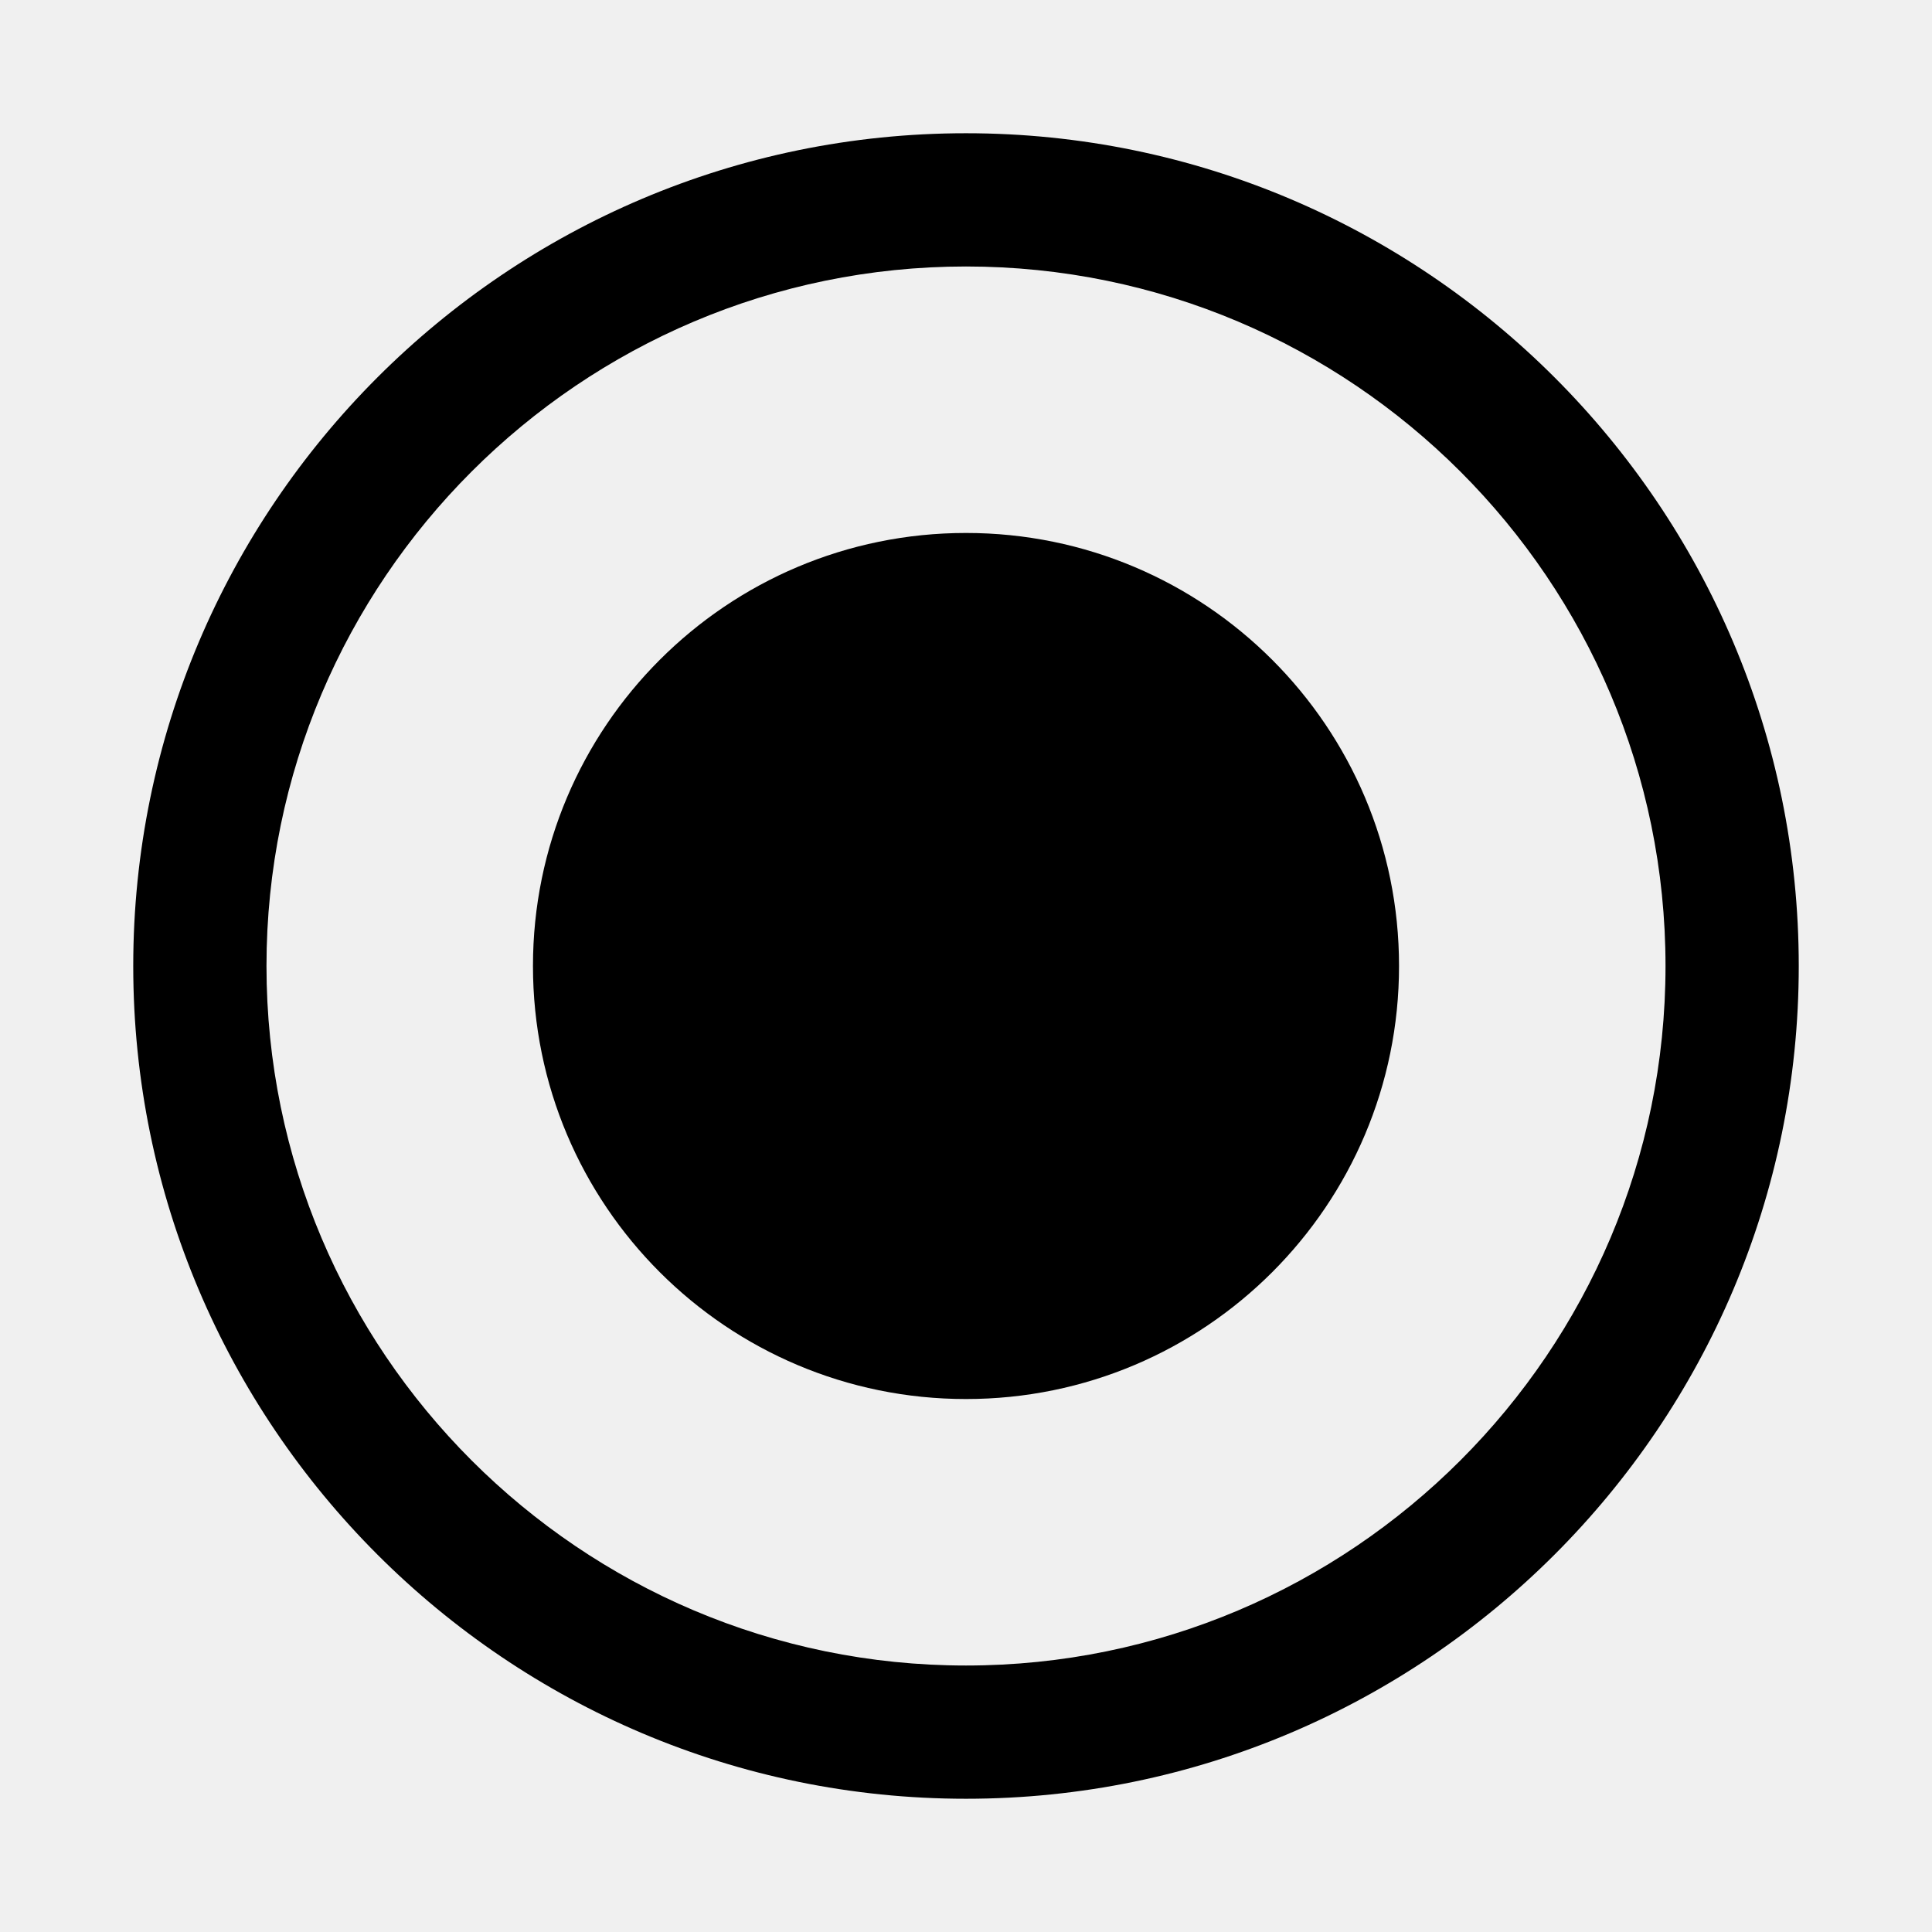
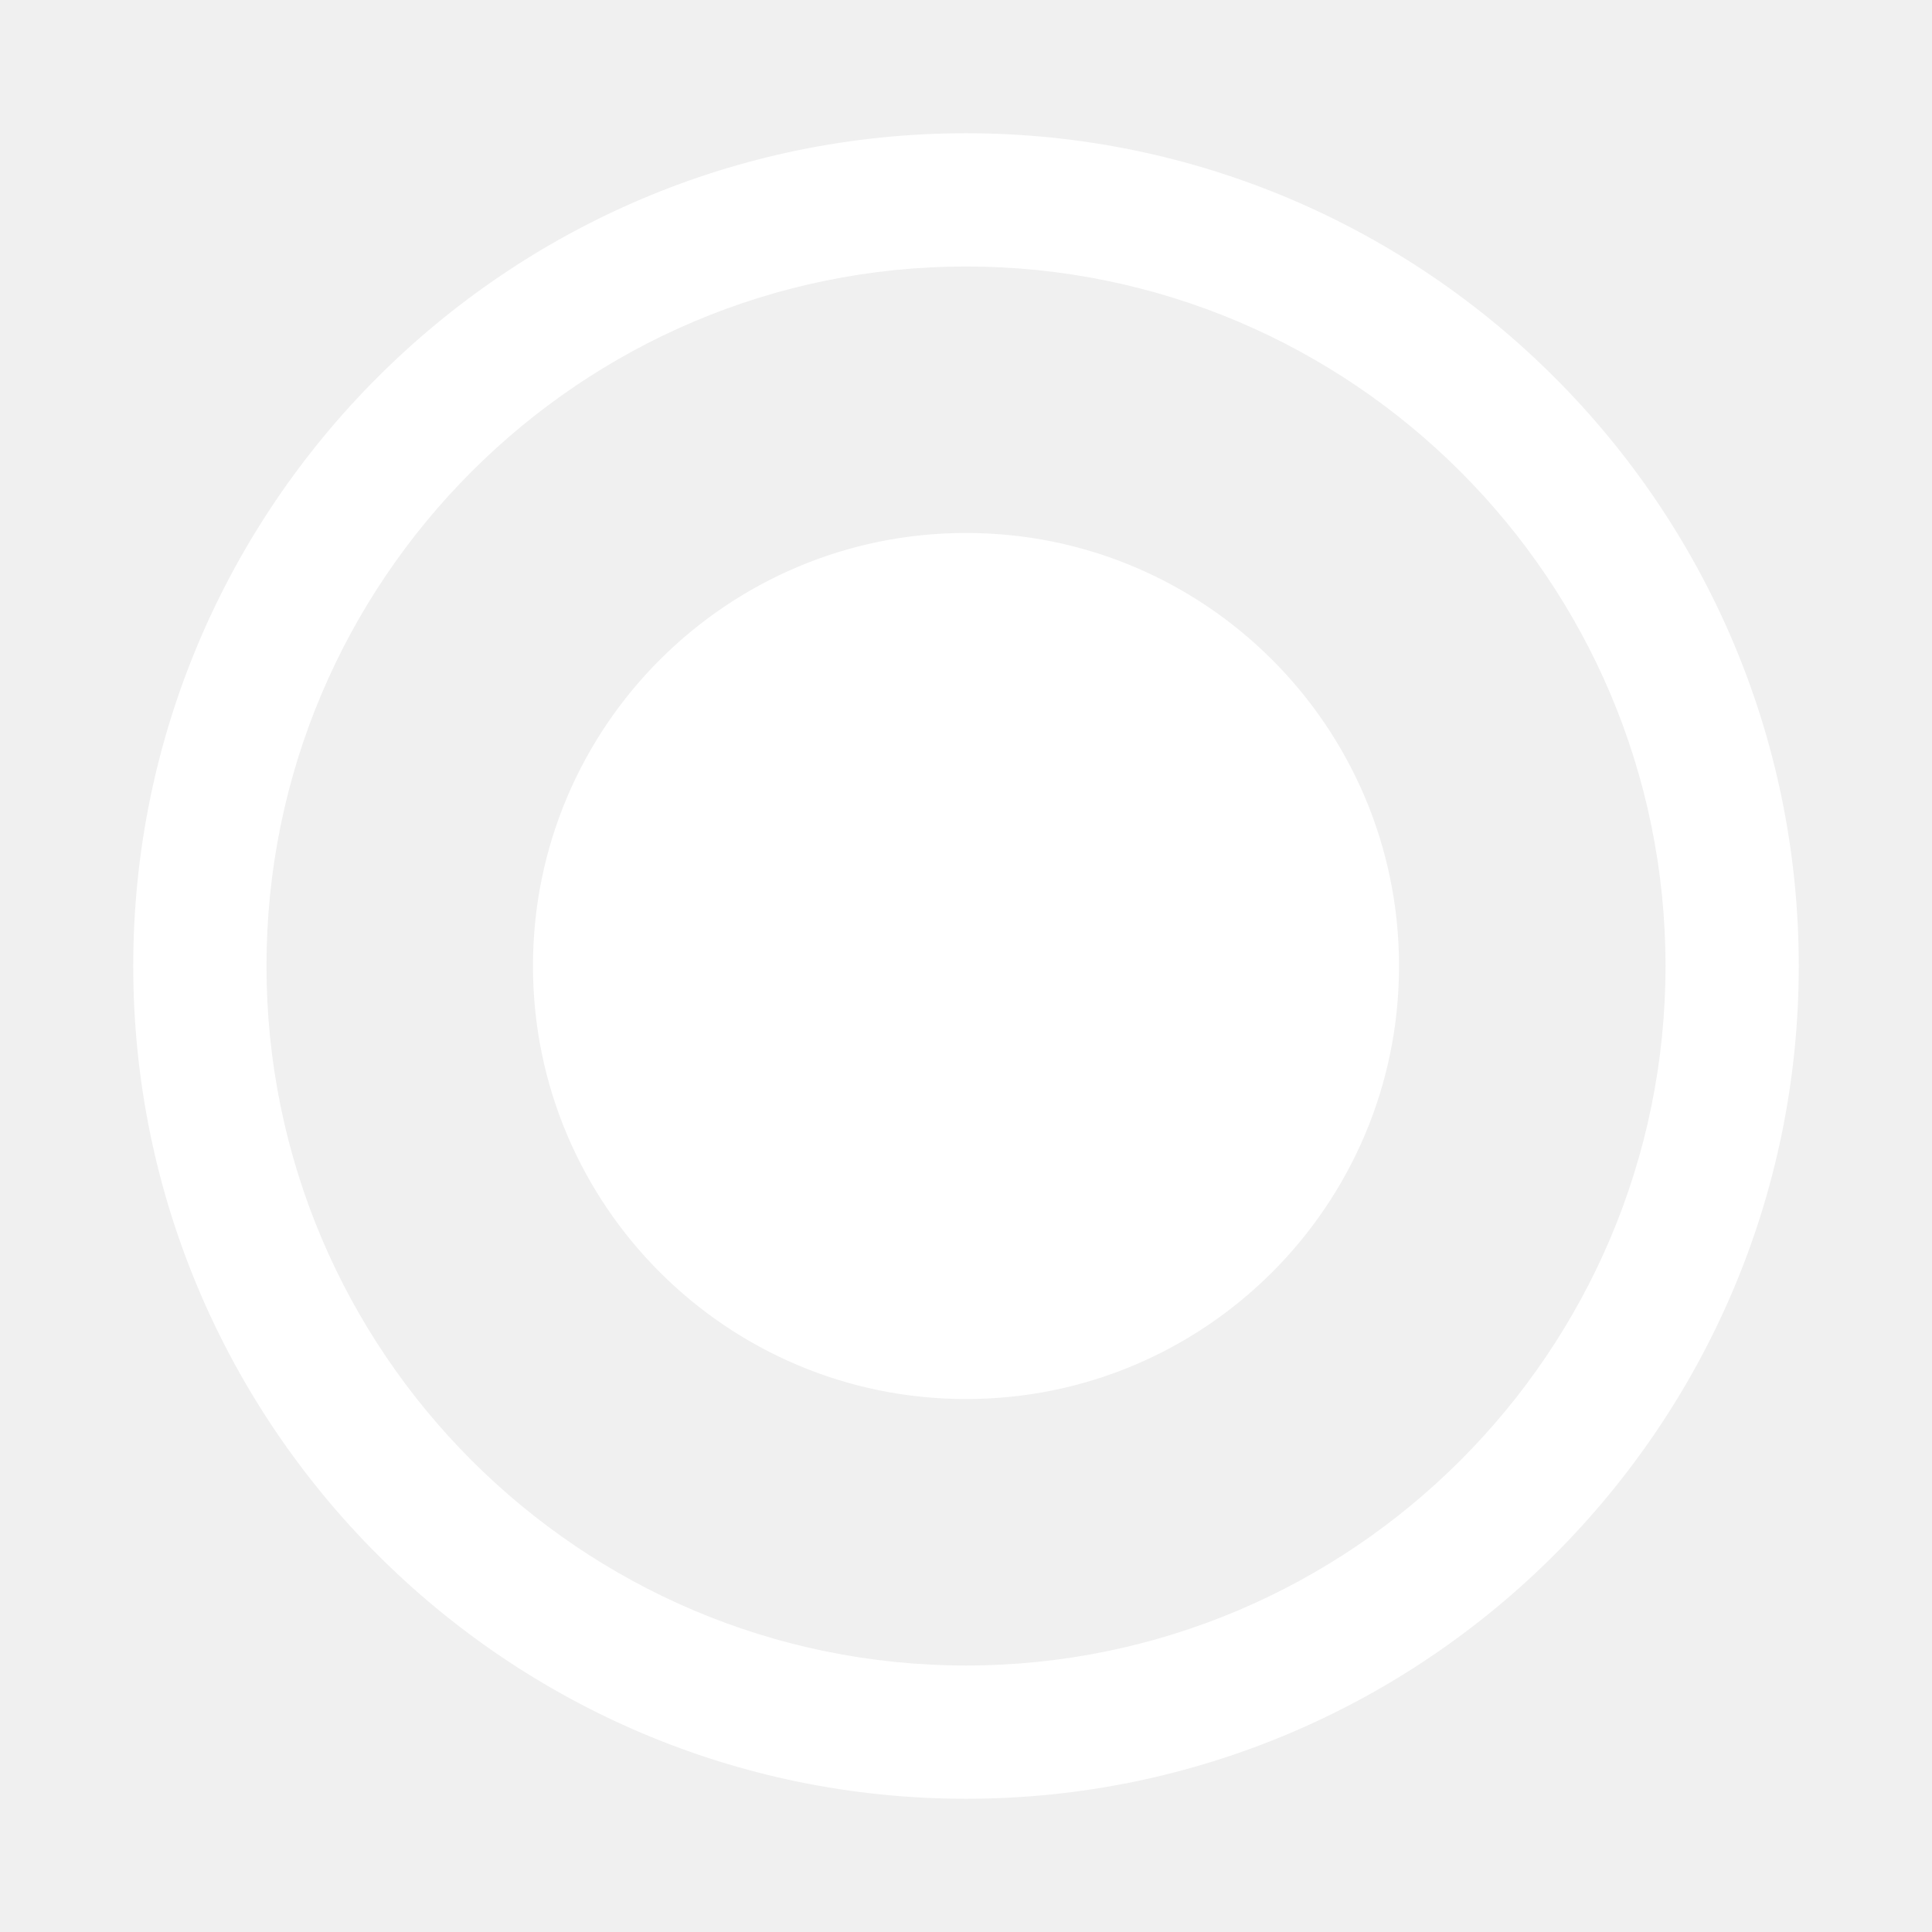
<svg xmlns="http://www.w3.org/2000/svg" id="screen-recording" x="0" y="0" version="1.1" viewBox="0 0 29 29" xml:space="preserve">
-   <path d="M14.5 2C7.607 2 2 7.607 2 14.5S7.607 27 14.5 27 27 21.393 27 14.5 21.393 2 14.5 2zm0 23C8.71 25 4 20.29 4 14.5S8.71 4 14.5 4 25 8.71 25 14.5 20.29 25 14.5 25z" />
-   <circle cx="14.5" cy="14.5" r="6.5" />
+   <path fill="#fff" d="M14.5 2C7.607 2 2 7.607 2 14.5S7.607 27 14.5 27 27 21.393 27 14.5 21.393 2 14.5 2zm0 23C8.71 25 4 20.29 4 14.5S8.71 4 14.5 4 25 8.71 25 14.5 20.29 25 14.5 25z" />
+   <circle fill="#fff" cx="14.5" cy="14.5" r="6.5" />
</svg>
